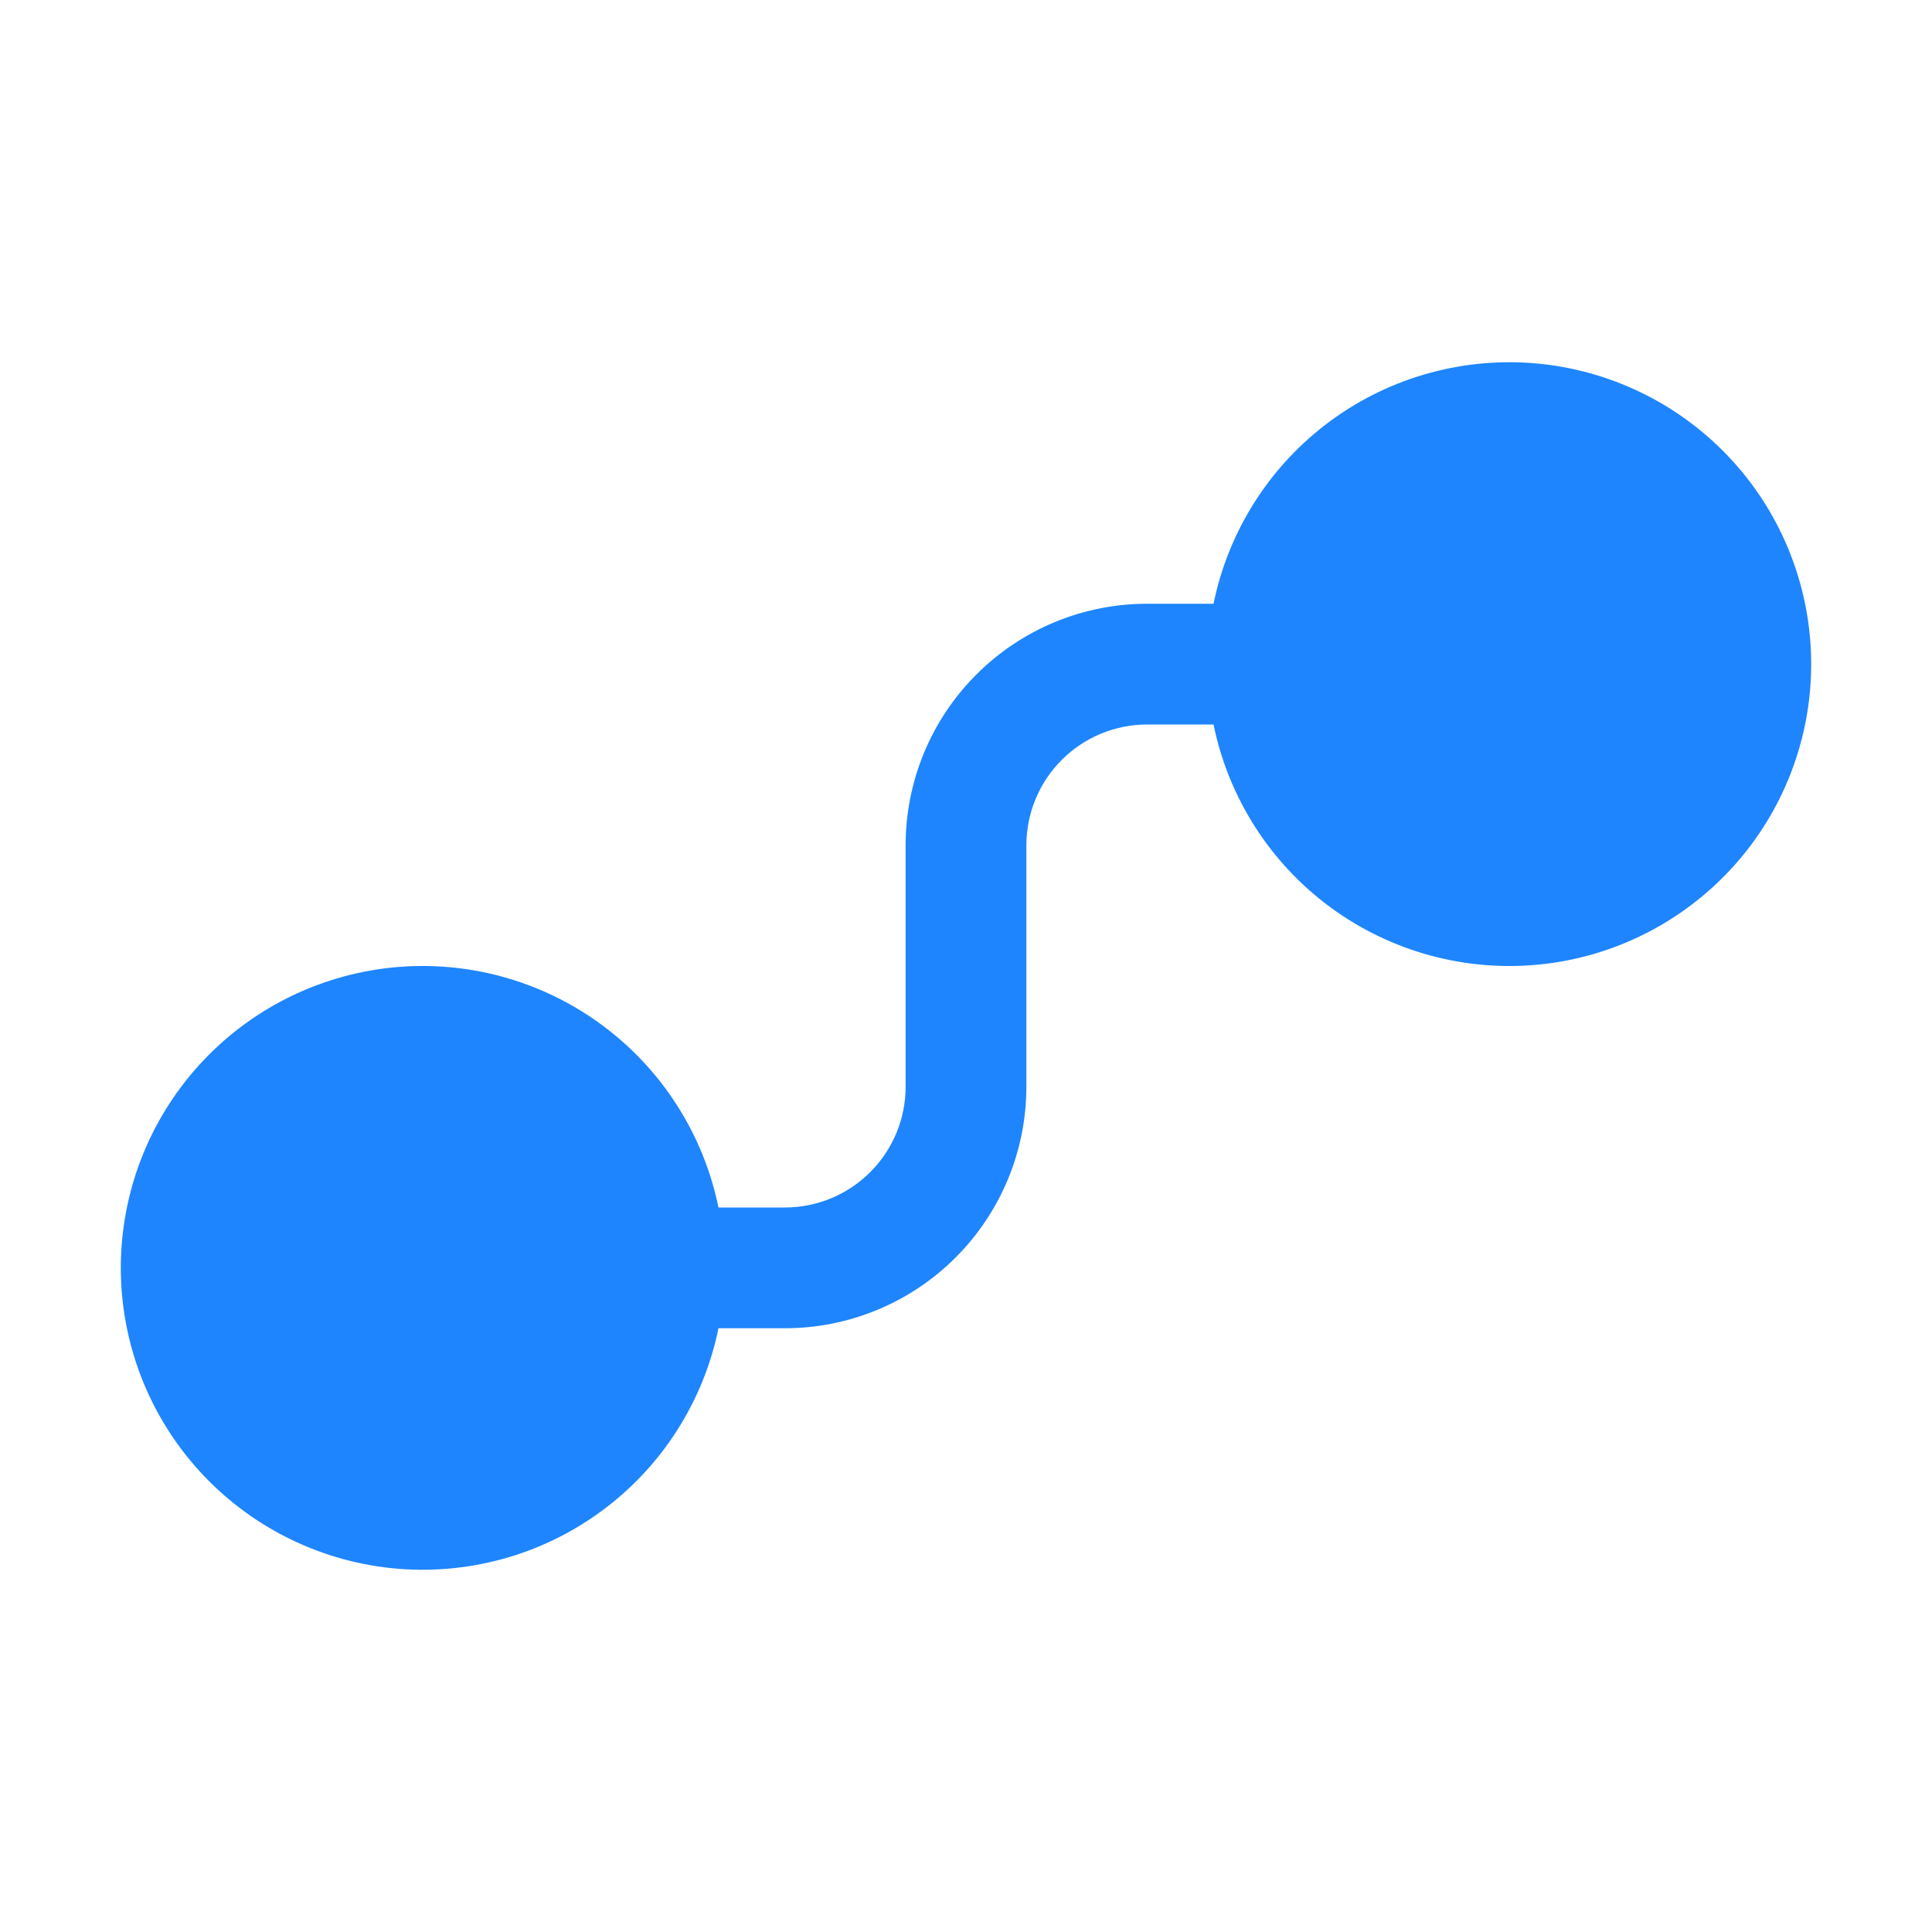
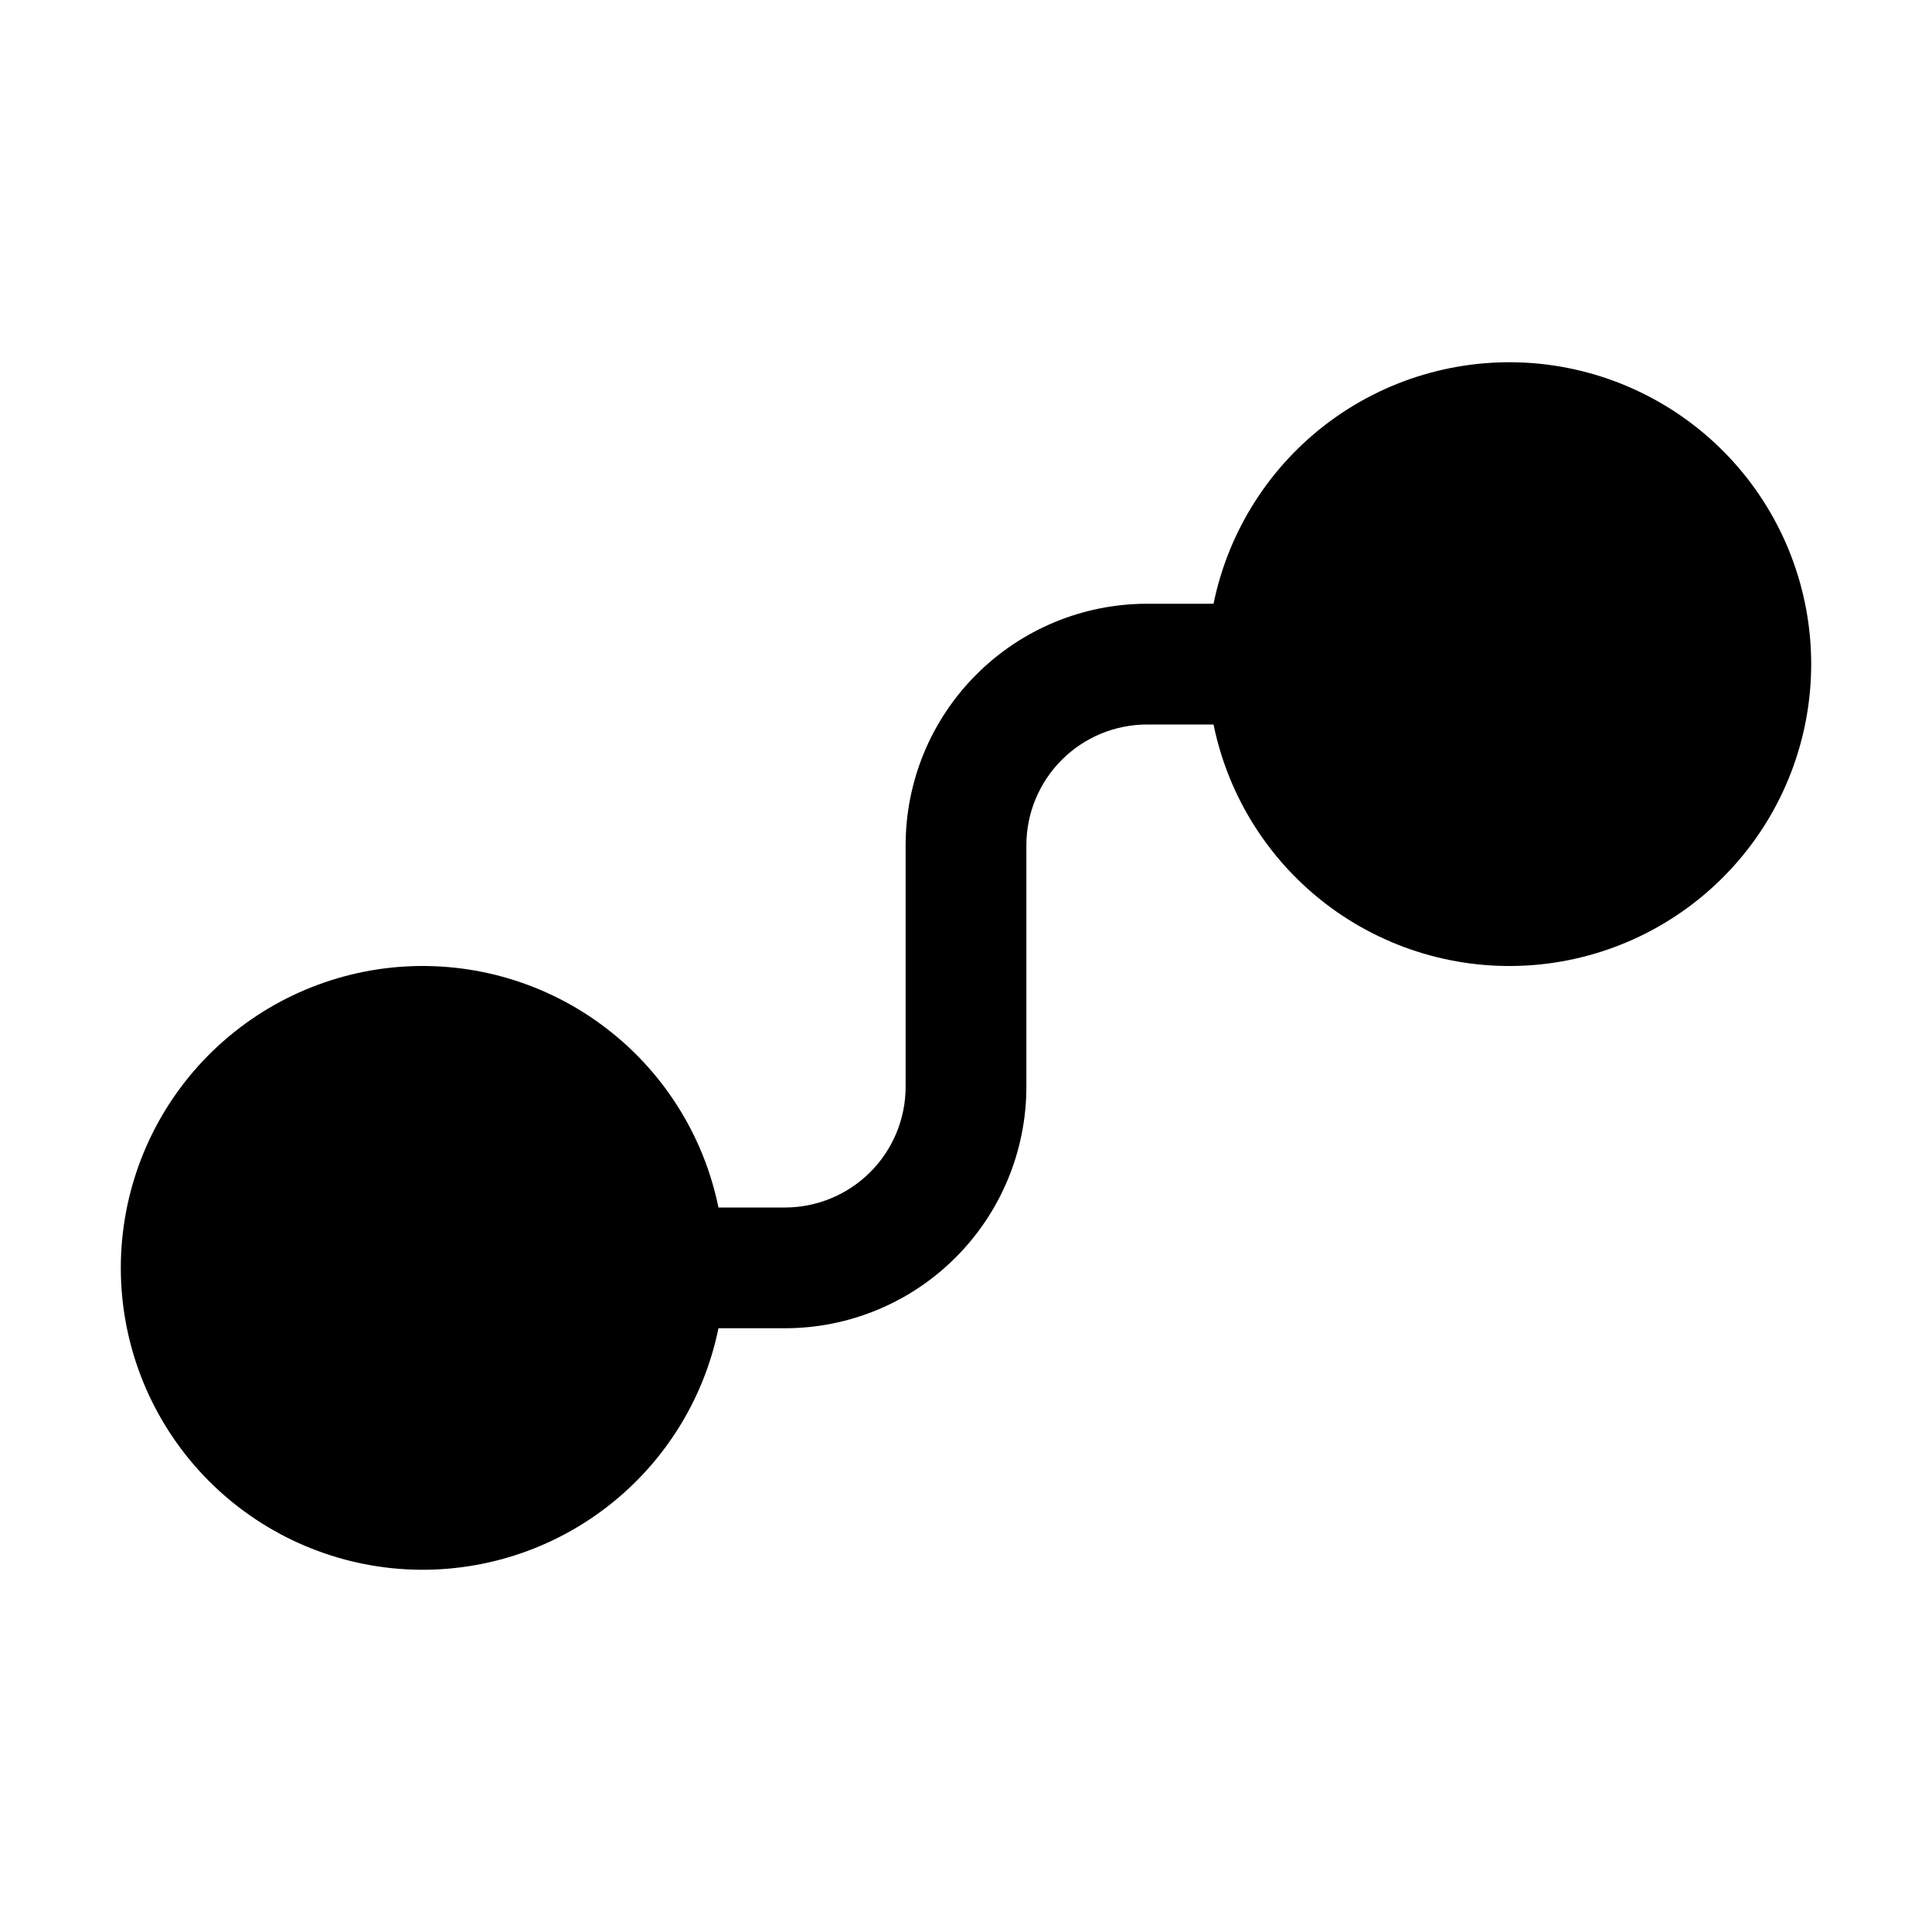
- <svg xmlns="http://www.w3.org/2000/svg" width="32" height="32" viewBox="0 0 32 32" fill="none">
+ <svg xmlns="http://www.w3.org/2000/svg" width="32" height="32" viewBox="0 0 32 32" fill="current">
  <g id="fluent:flow-16-filled">
-     <path id="Vector" d="M20.1 12H19C18.47 12 17.961 12.211 17.586 12.586C17.211 12.961 17 13.47 17 14V18C17 19.061 16.578 20.078 15.828 20.828C15.078 21.579 14.061 22 13 22H11.9C11.652 23.214 10.962 24.293 9.964 25.027C8.966 25.762 7.731 26.099 6.498 25.975C5.266 25.85 4.123 25.272 3.292 24.353C2.461 23.434 2.001 22.239 2.001 21C2.001 19.761 2.461 18.566 3.292 17.647C4.123 16.728 5.266 16.15 6.498 16.025C7.731 15.901 8.966 16.238 9.964 16.973C10.962 17.707 11.652 18.786 11.9 20H13C13.53 20 14.039 19.789 14.414 19.414C14.789 19.039 15 18.53 15 18V14C15 12.939 15.421 11.922 16.172 11.172C16.922 10.421 17.939 10 19 10H20.1C20.348 8.786 21.038 7.707 22.035 6.973C23.034 6.238 24.269 5.901 25.502 6.025C26.734 6.15 27.877 6.728 28.708 7.647C29.539 8.566 29.999 9.761 29.999 11C29.999 12.239 29.539 13.434 28.708 14.353C27.877 15.272 26.734 15.85 25.502 15.975C24.269 16.099 23.034 15.762 22.035 15.027C21.038 14.293 20.348 13.214 20.1 12Z" fill="#1E85FF" />
+     <path id="Vector" d="M20.1 12H19C18.47 12 17.961 12.211 17.586 12.586C17.211 12.961 17 13.47 17 14V18C17 19.061 16.578 20.078 15.828 20.828C15.078 21.579 14.061 22 13 22H11.9C11.652 23.214 10.962 24.293 9.964 25.027C8.966 25.762 7.731 26.099 6.498 25.975C5.266 25.85 4.123 25.272 3.292 24.353C2.461 23.434 2.001 22.239 2.001 21C2.001 19.761 2.461 18.566 3.292 17.647C4.123 16.728 5.266 16.15 6.498 16.025C7.731 15.901 8.966 16.238 9.964 16.973C10.962 17.707 11.652 18.786 11.9 20H13C13.53 20 14.039 19.789 14.414 19.414C14.789 19.039 15 18.53 15 18V14C15 12.939 15.421 11.922 16.172 11.172C16.922 10.421 17.939 10 19 10H20.1C20.348 8.786 21.038 7.707 22.035 6.973C23.034 6.238 24.269 5.901 25.502 6.025C26.734 6.15 27.877 6.728 28.708 7.647C29.539 8.566 29.999 9.761 29.999 11C29.999 12.239 29.539 13.434 28.708 14.353C27.877 15.272 26.734 15.85 25.502 15.975C24.269 16.099 23.034 15.762 22.035 15.027C21.038 14.293 20.348 13.214 20.1 12Z" fill="current" />
  </g>
</svg>
